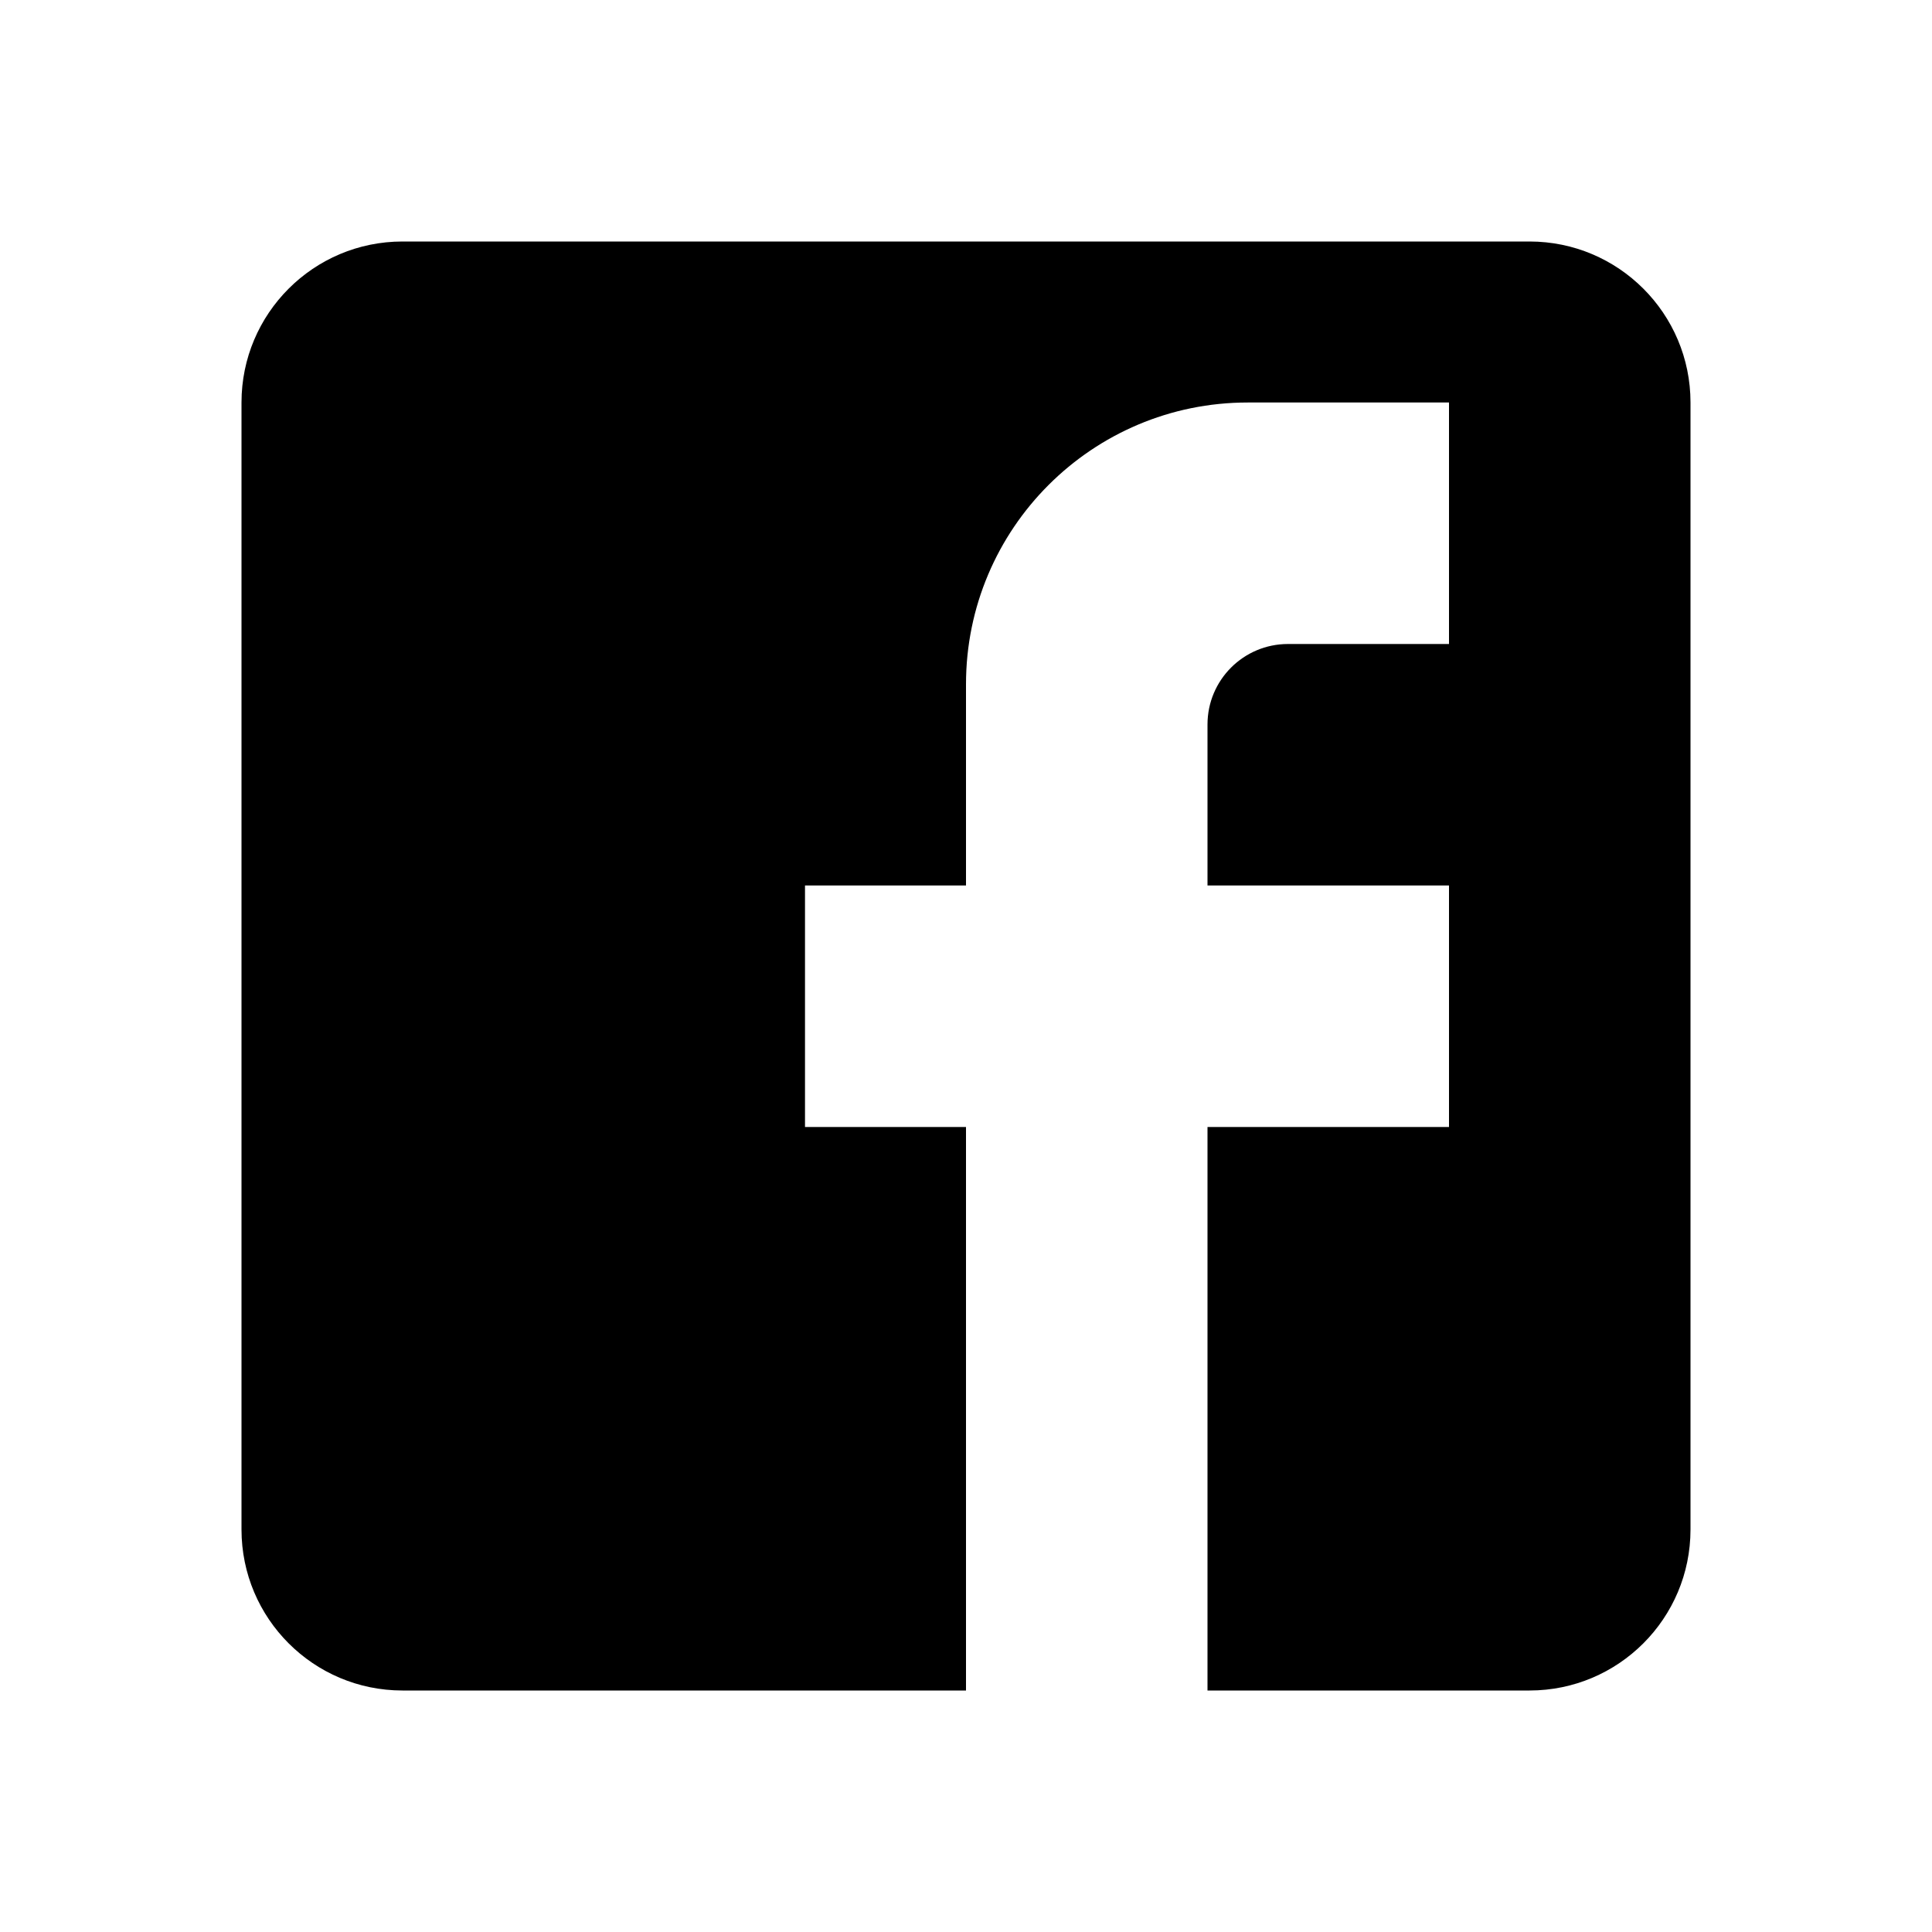
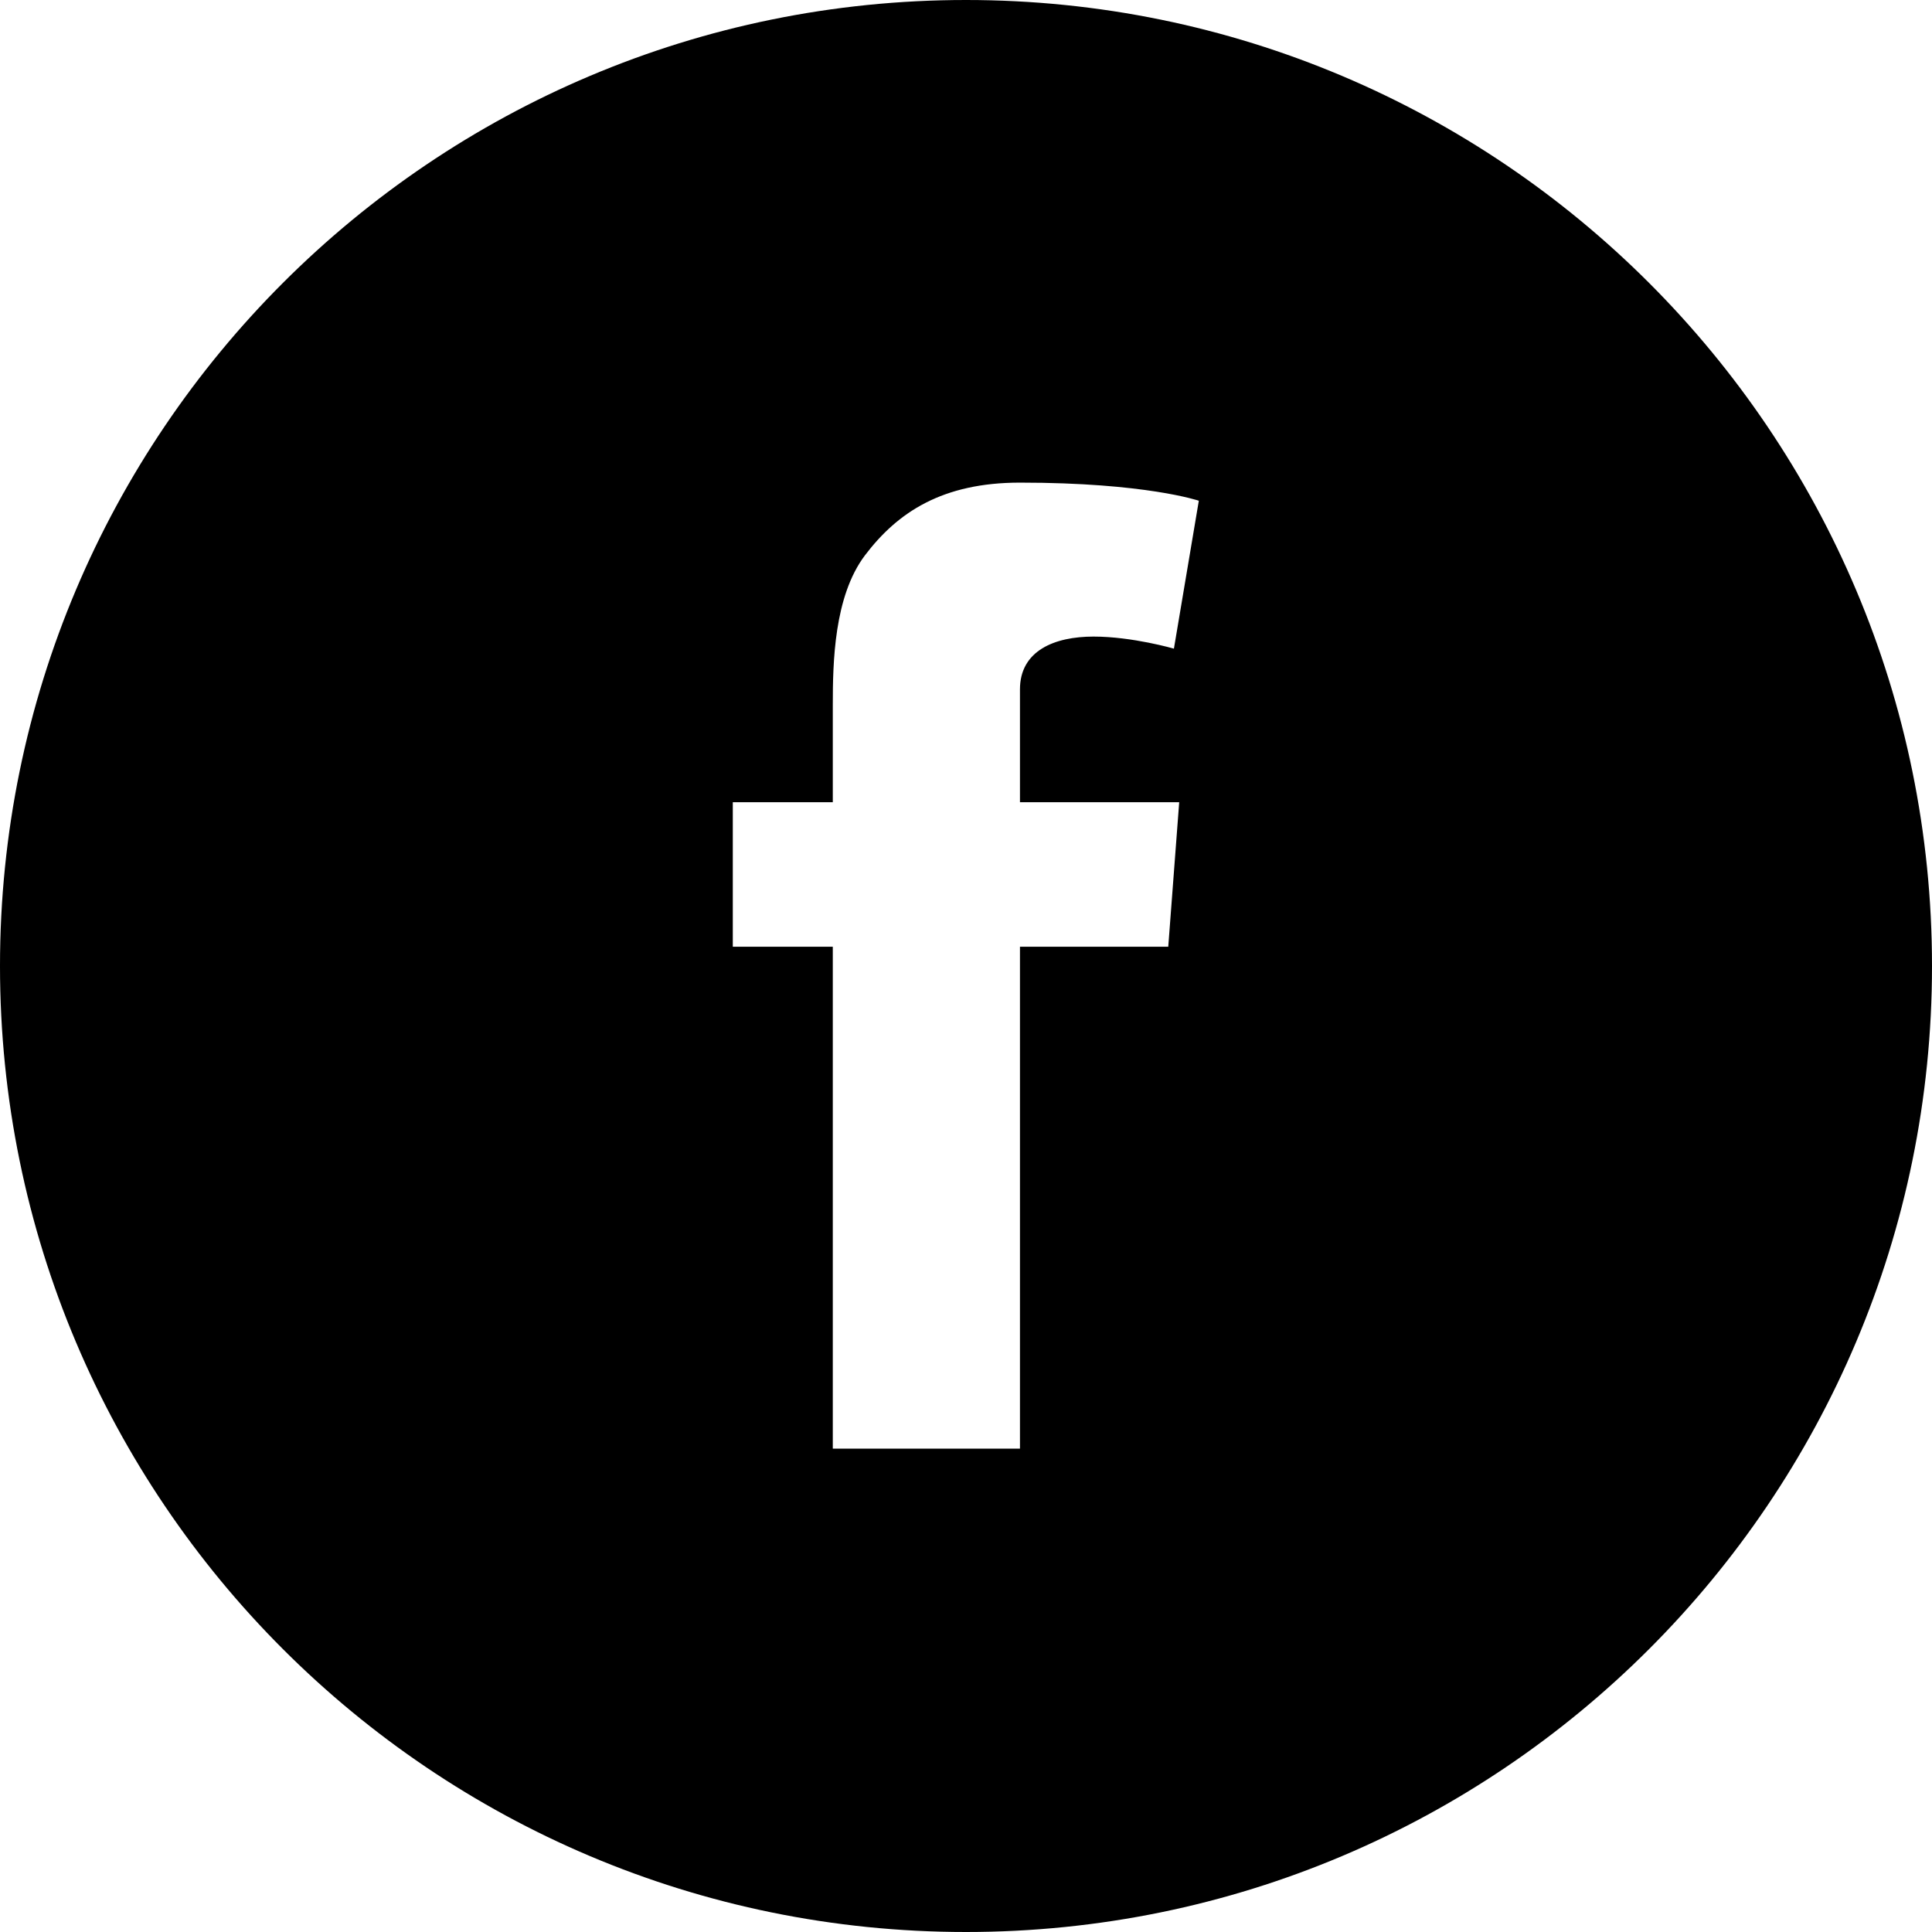
- <svg xmlns="http://www.w3.org/2000/svg" width="800" height="800" viewBox="0 0 24 24">
-   <path d="M5 3h14a2 2 0 0 1 2 2v14a2 2 0 0 1-2 2H5a2 2 0 0 1-2-2V5a2 2 0 0 1 2-2m13 2h-2.5A3.5 3.5 0 0 0 12 8.5V11h-2v3h2v7h3v-7h3v-3h-3V9a1 1 0 0 1 1-1h2Z" />
+ <svg xmlns="http://www.w3.org/2000/svg" xml:space="preserve" width="800" height="800" viewBox="-143 145 512 512">
+   <path d="M113 145c-141.4 0-256 114.6-256 256s114.6 256 256 256 256-114.6 256-256-114.6-256-256-256zm56.5 212.6-2.9 38.3h-39.3v133H77.7v-133H51.2v-38.3h26.5v-25.7c0-11.3.3-28.8 8.5-39.7 8.7-11.5 20.6-19.3 41.1-19.3 33.4 0 47.4 4.8 47.4 4.8l-6.6 39.2s-11-3.2-21.3-3.2-19.5 3.7-19.5 14v29.9h42.2z" />
</svg>
